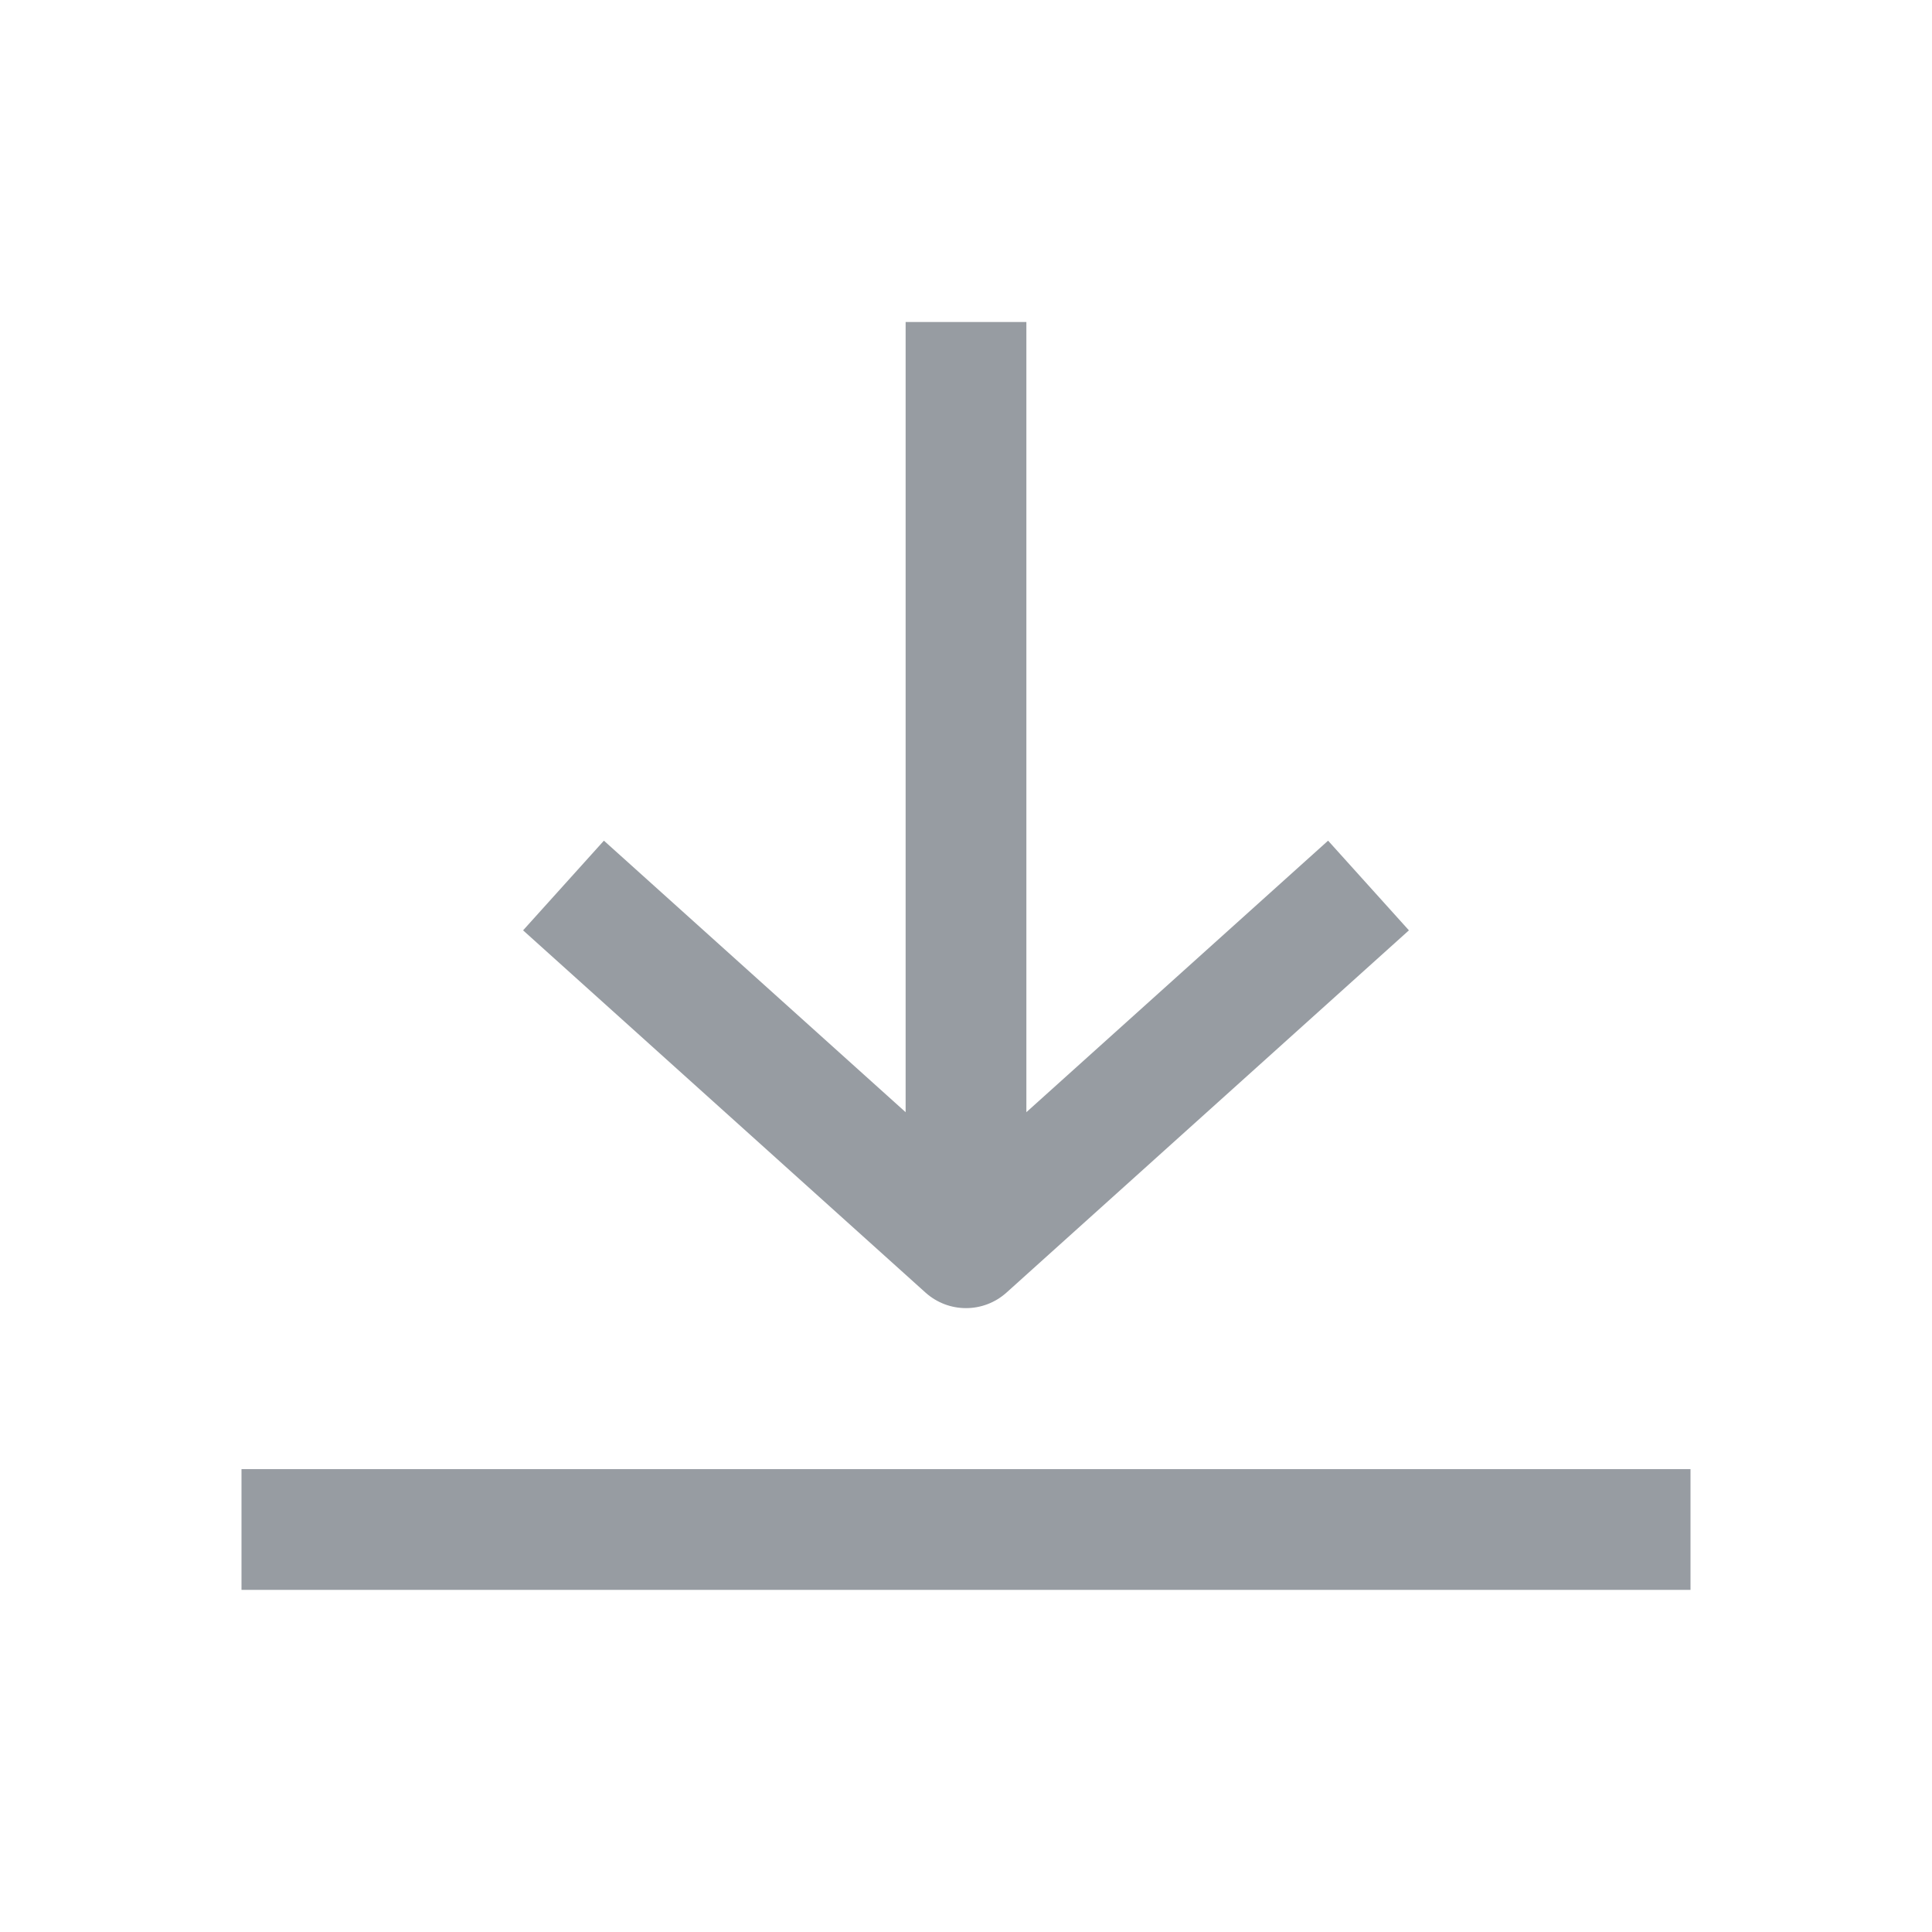
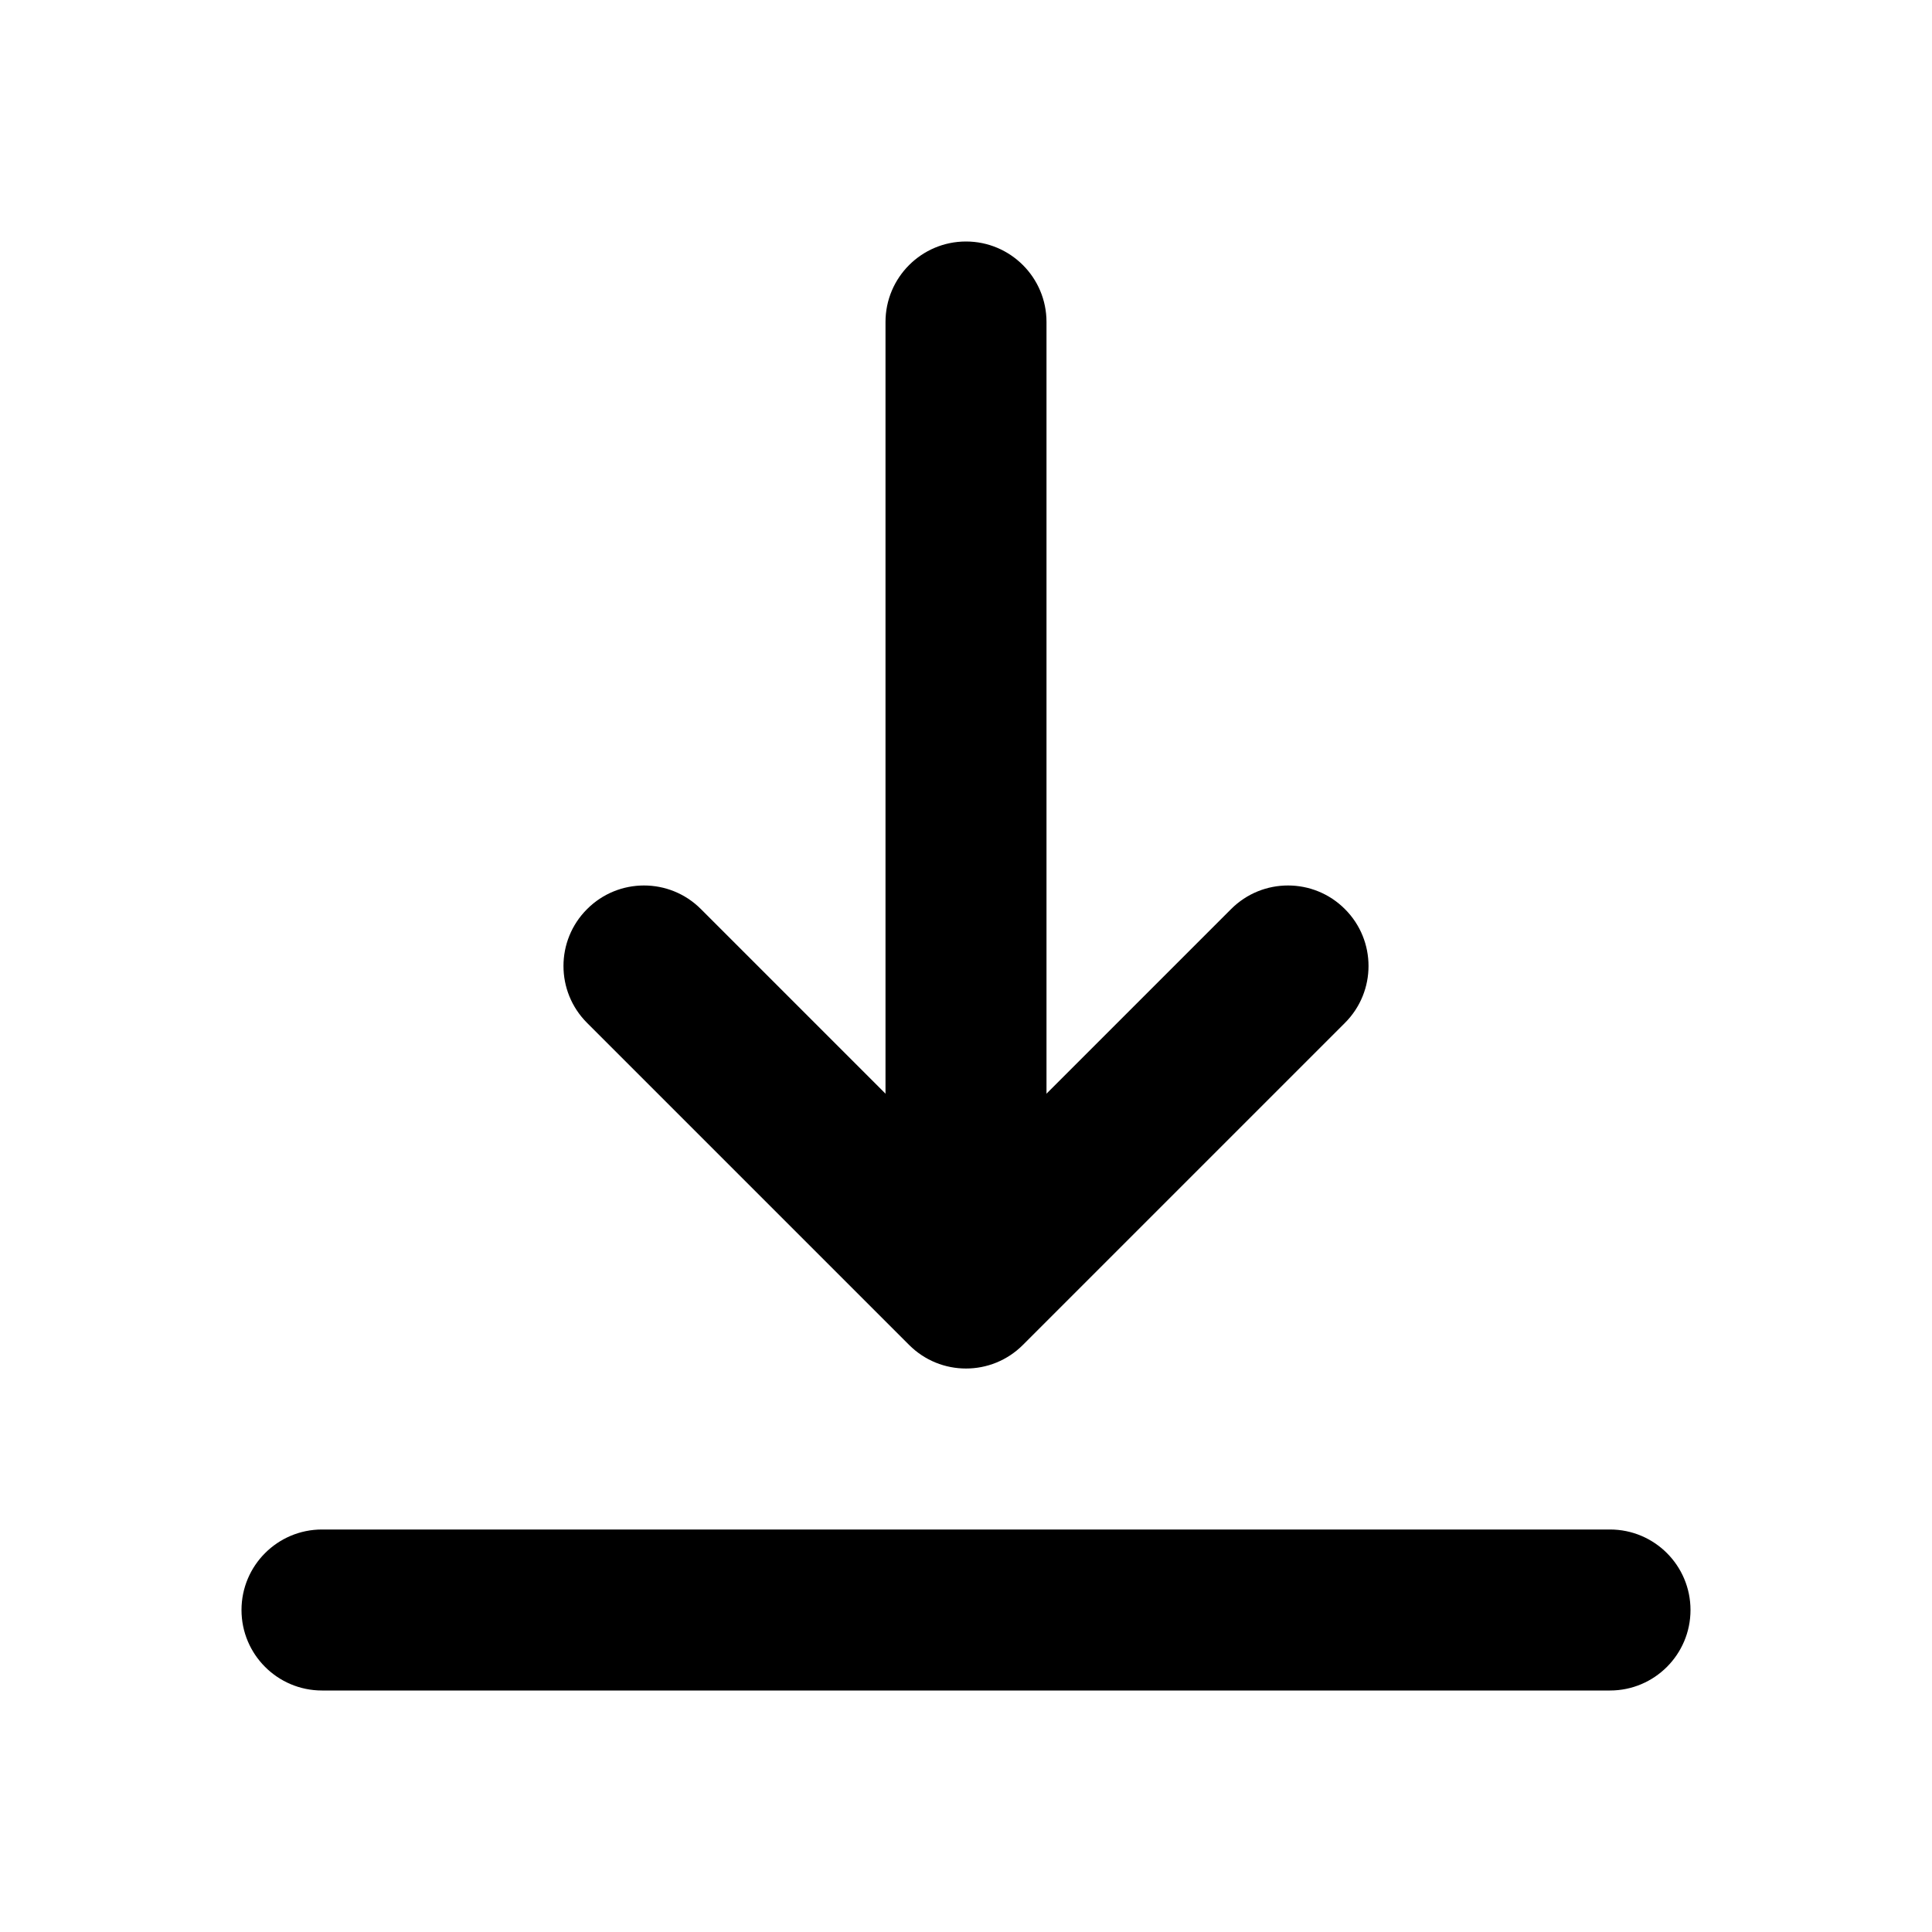
- <svg xmlns="http://www.w3.org/2000/svg" width="24" height="24" viewBox="0 0 24 24" fill="#979CA2">
-   <path fill-rule="evenodd" clip-rule="evenodd" d="M11.25 13.816V4H12.75V13.816L16.498 10.443L17.502 11.557L12.502 16.058C12.216 16.314 11.784 16.314 11.498 16.058L6.498 11.557L7.502 10.443L11.25 13.816Z" />
-   <path fill-rule="evenodd" clip-rule="evenodd" d="M21 19.75H3V18.25H21V19.75Z" />
+ <svg xmlns="http://www.w3.org/2000/svg" width="24" height="24" viewBox="0 0 24 24" fill="black">
+   <path fill-rule="evenodd" clip-rule="evenodd" d="M3 20C3 19.448 3.448 19 4 19H20C20.552 19 21 19.448 21 20C21 20.552 20.552 21 20 21H4C3.448 21 3 20.552 3 20Z" />
+   <path fill-rule="evenodd" clip-rule="evenodd" d="M12 3C12.552 3 13 3.448 13 4V15C13 15.552 12.552 16 12 16C11.448 16 11 15.552 11 15V4C11 3.448 11.448 3 12 3Z" />
+   <path fill-rule="evenodd" clip-rule="evenodd" d="M7.293 11.293C7.683 10.902 8.317 10.902 8.707 11.293L12 14.586L15.293 11.293C15.683 10.902 16.317 10.902 16.707 11.293C17.098 11.683 17.098 12.317 16.707 12.707L12.707 16.707C12.317 17.098 11.683 17.098 11.293 16.707L7.293 12.707C6.902 12.317 6.902 11.683 7.293 11.293Z" />
</svg>
